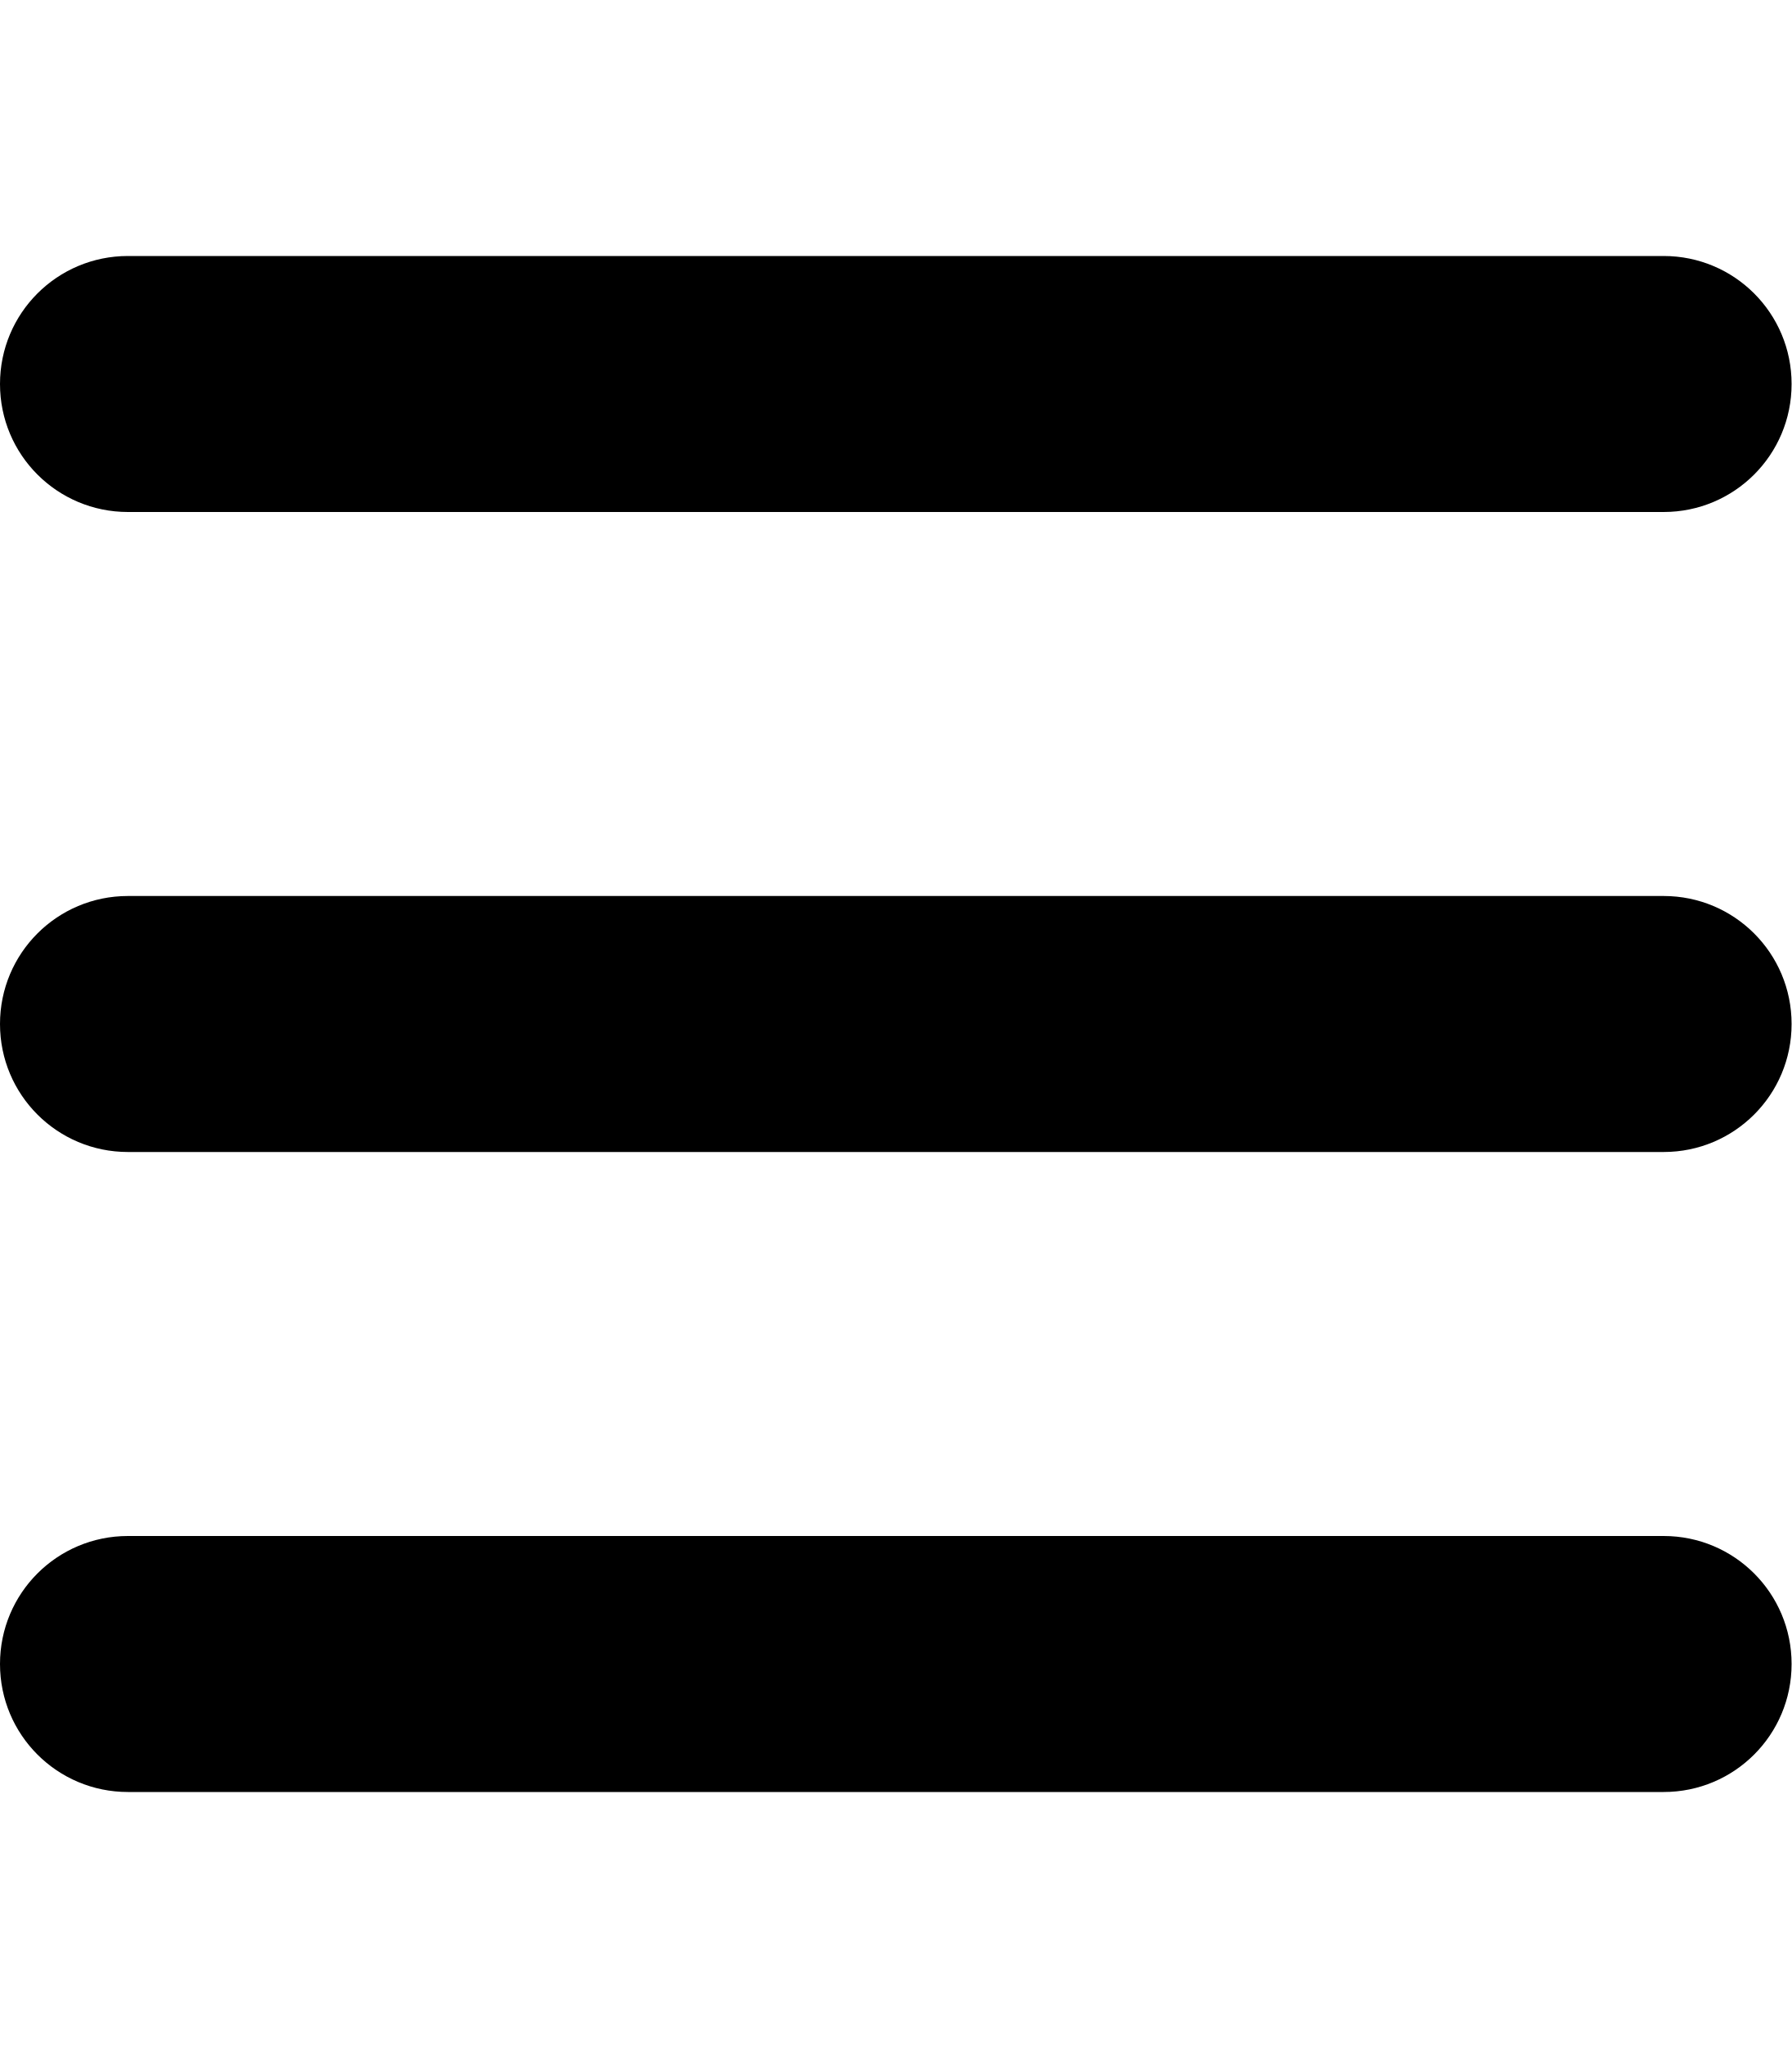
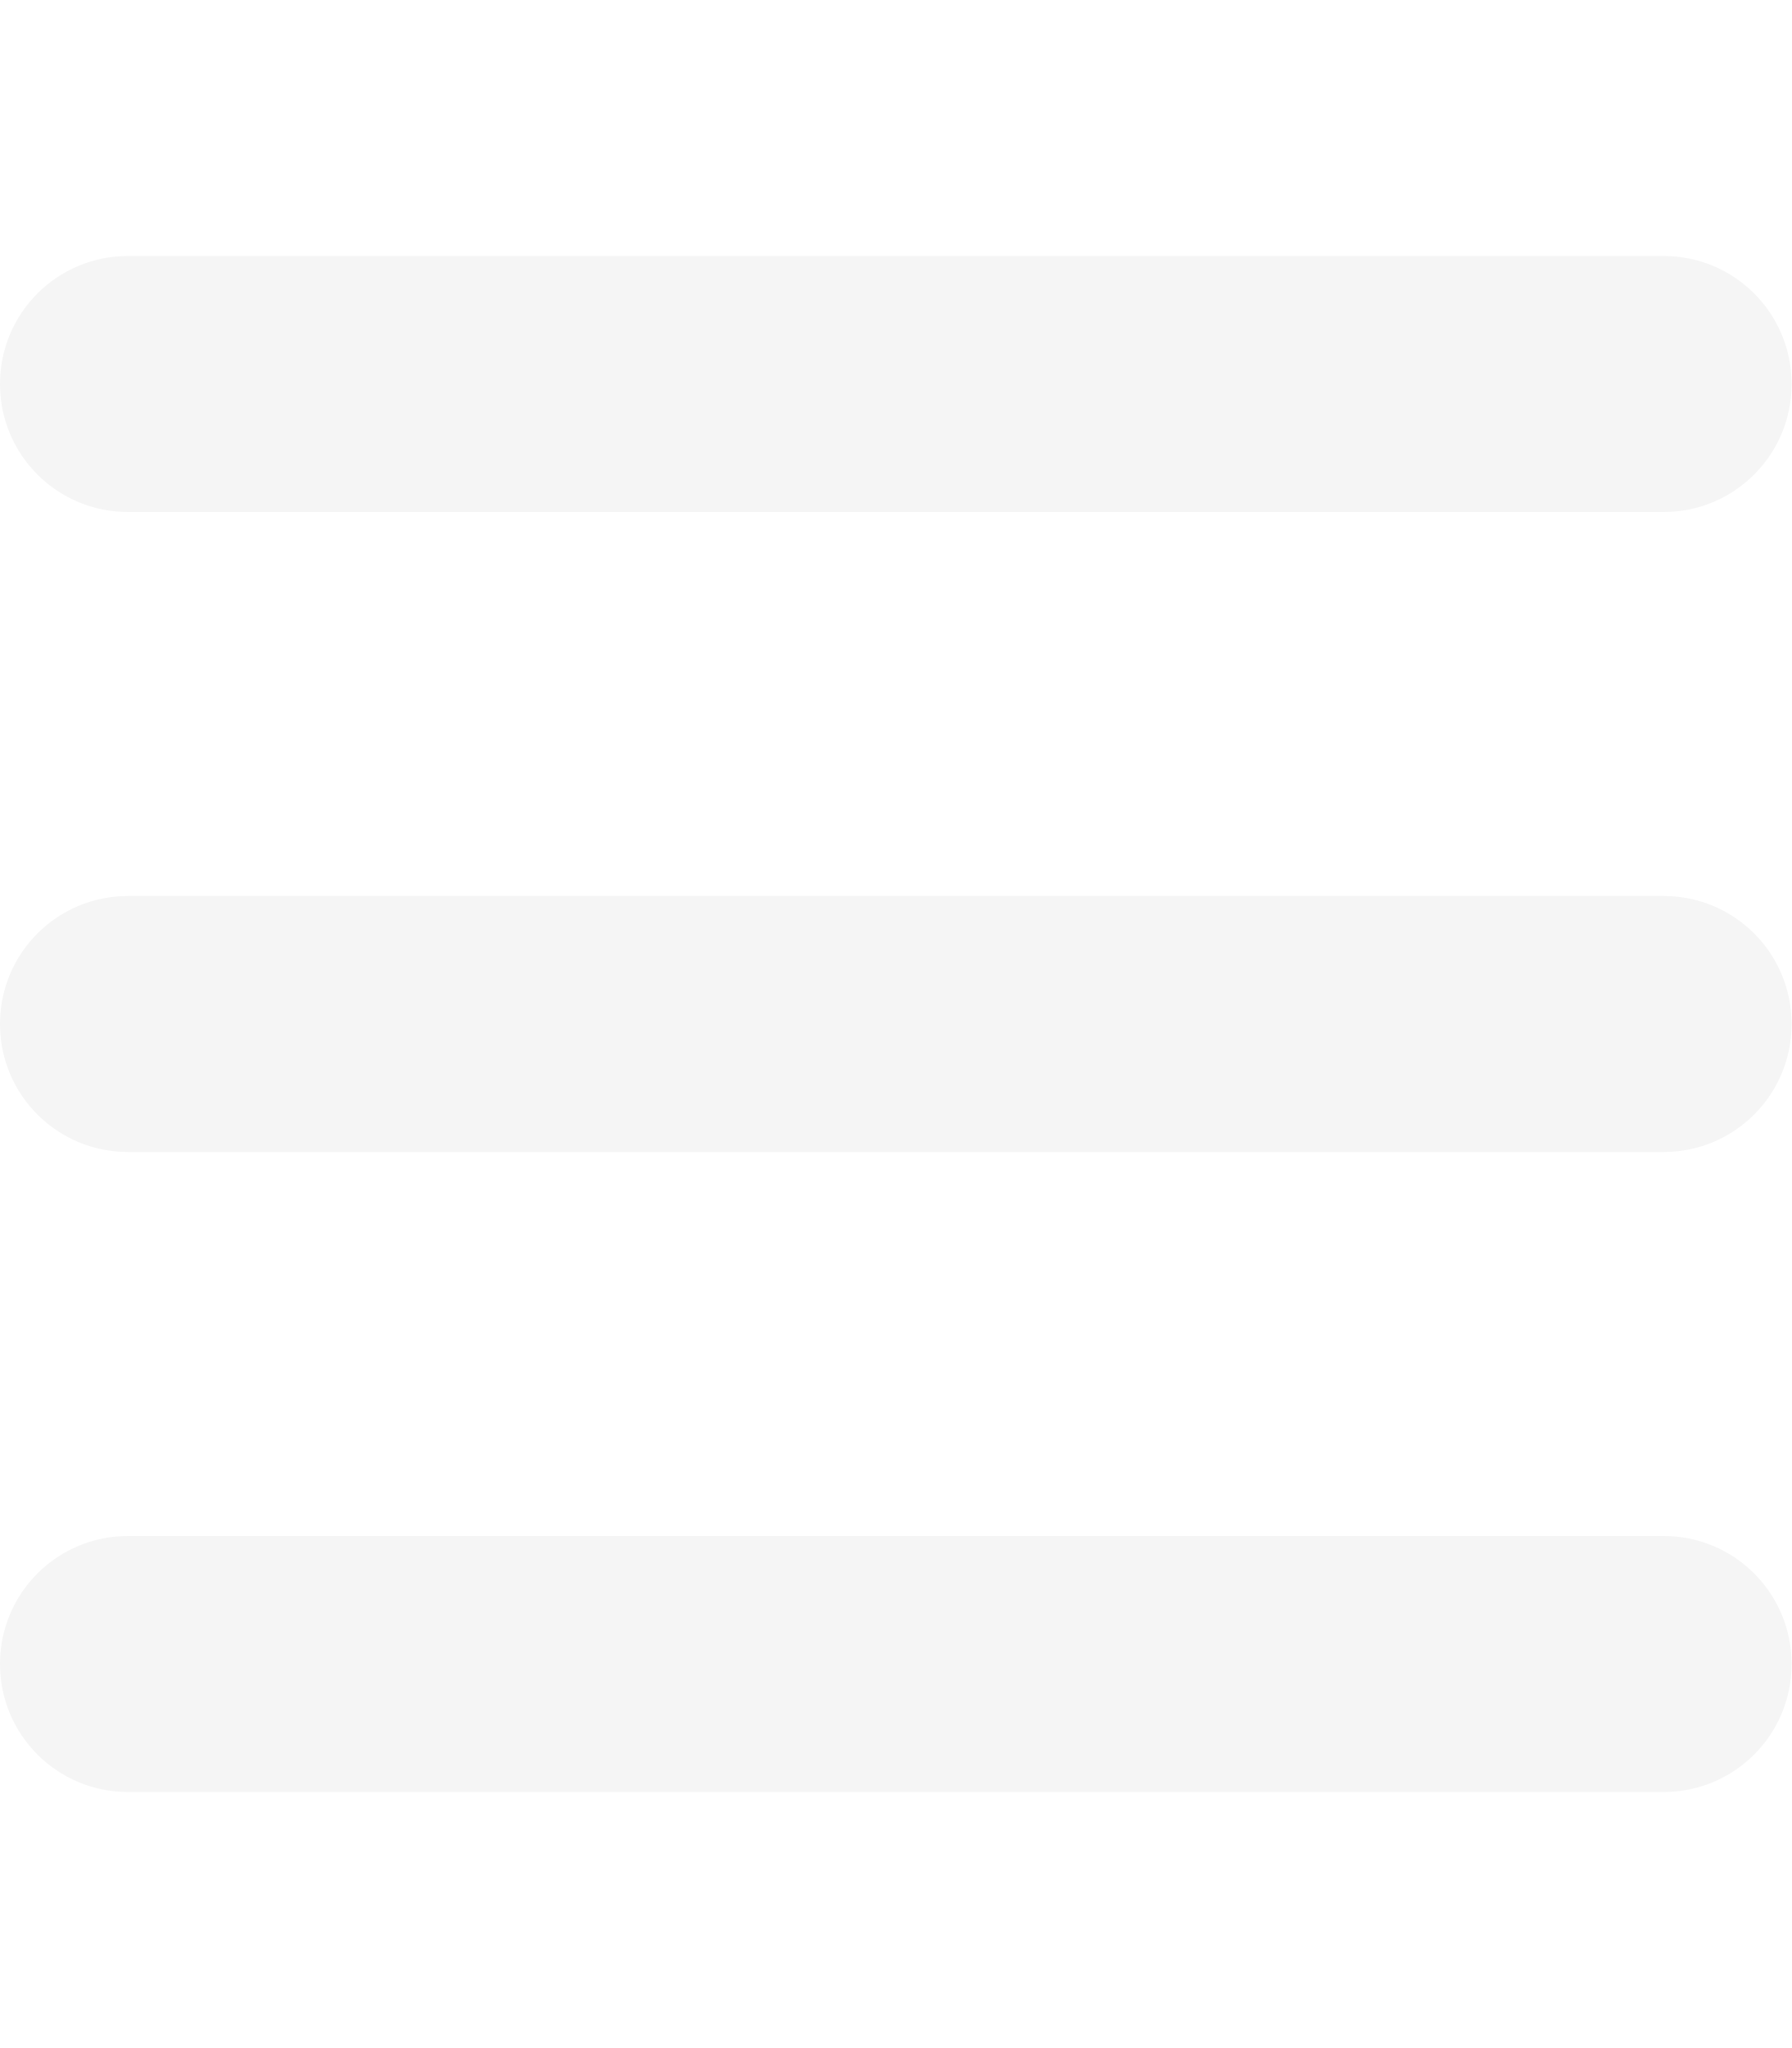
- <svg xmlns="http://www.w3.org/2000/svg" viewBox="0 0 448 512">
+ <svg xmlns="http://www.w3.org/2000/svg" viewBox="0 0 448 512" fill="whitesmoke">
  <path d="M0 96C0 78.3 14.3 64 32 64H416c17.7 0 32 14.3 32 32s-14.3 32-32 32H32C14.3 128 0 113.7 0 96zM0 256c0-17.7 14.3-32 32-32H416c17.7 0 32 14.3 32 32s-14.3 32-32 32H32c-17.7 0-32-14.3-32-32zM448 416c0 17.7-14.3 32-32 32H32c-17.7 0-32-14.3-32-32s14.3-32 32-32H416c17.7 0 32 14.3 32 32z" />
</svg>
